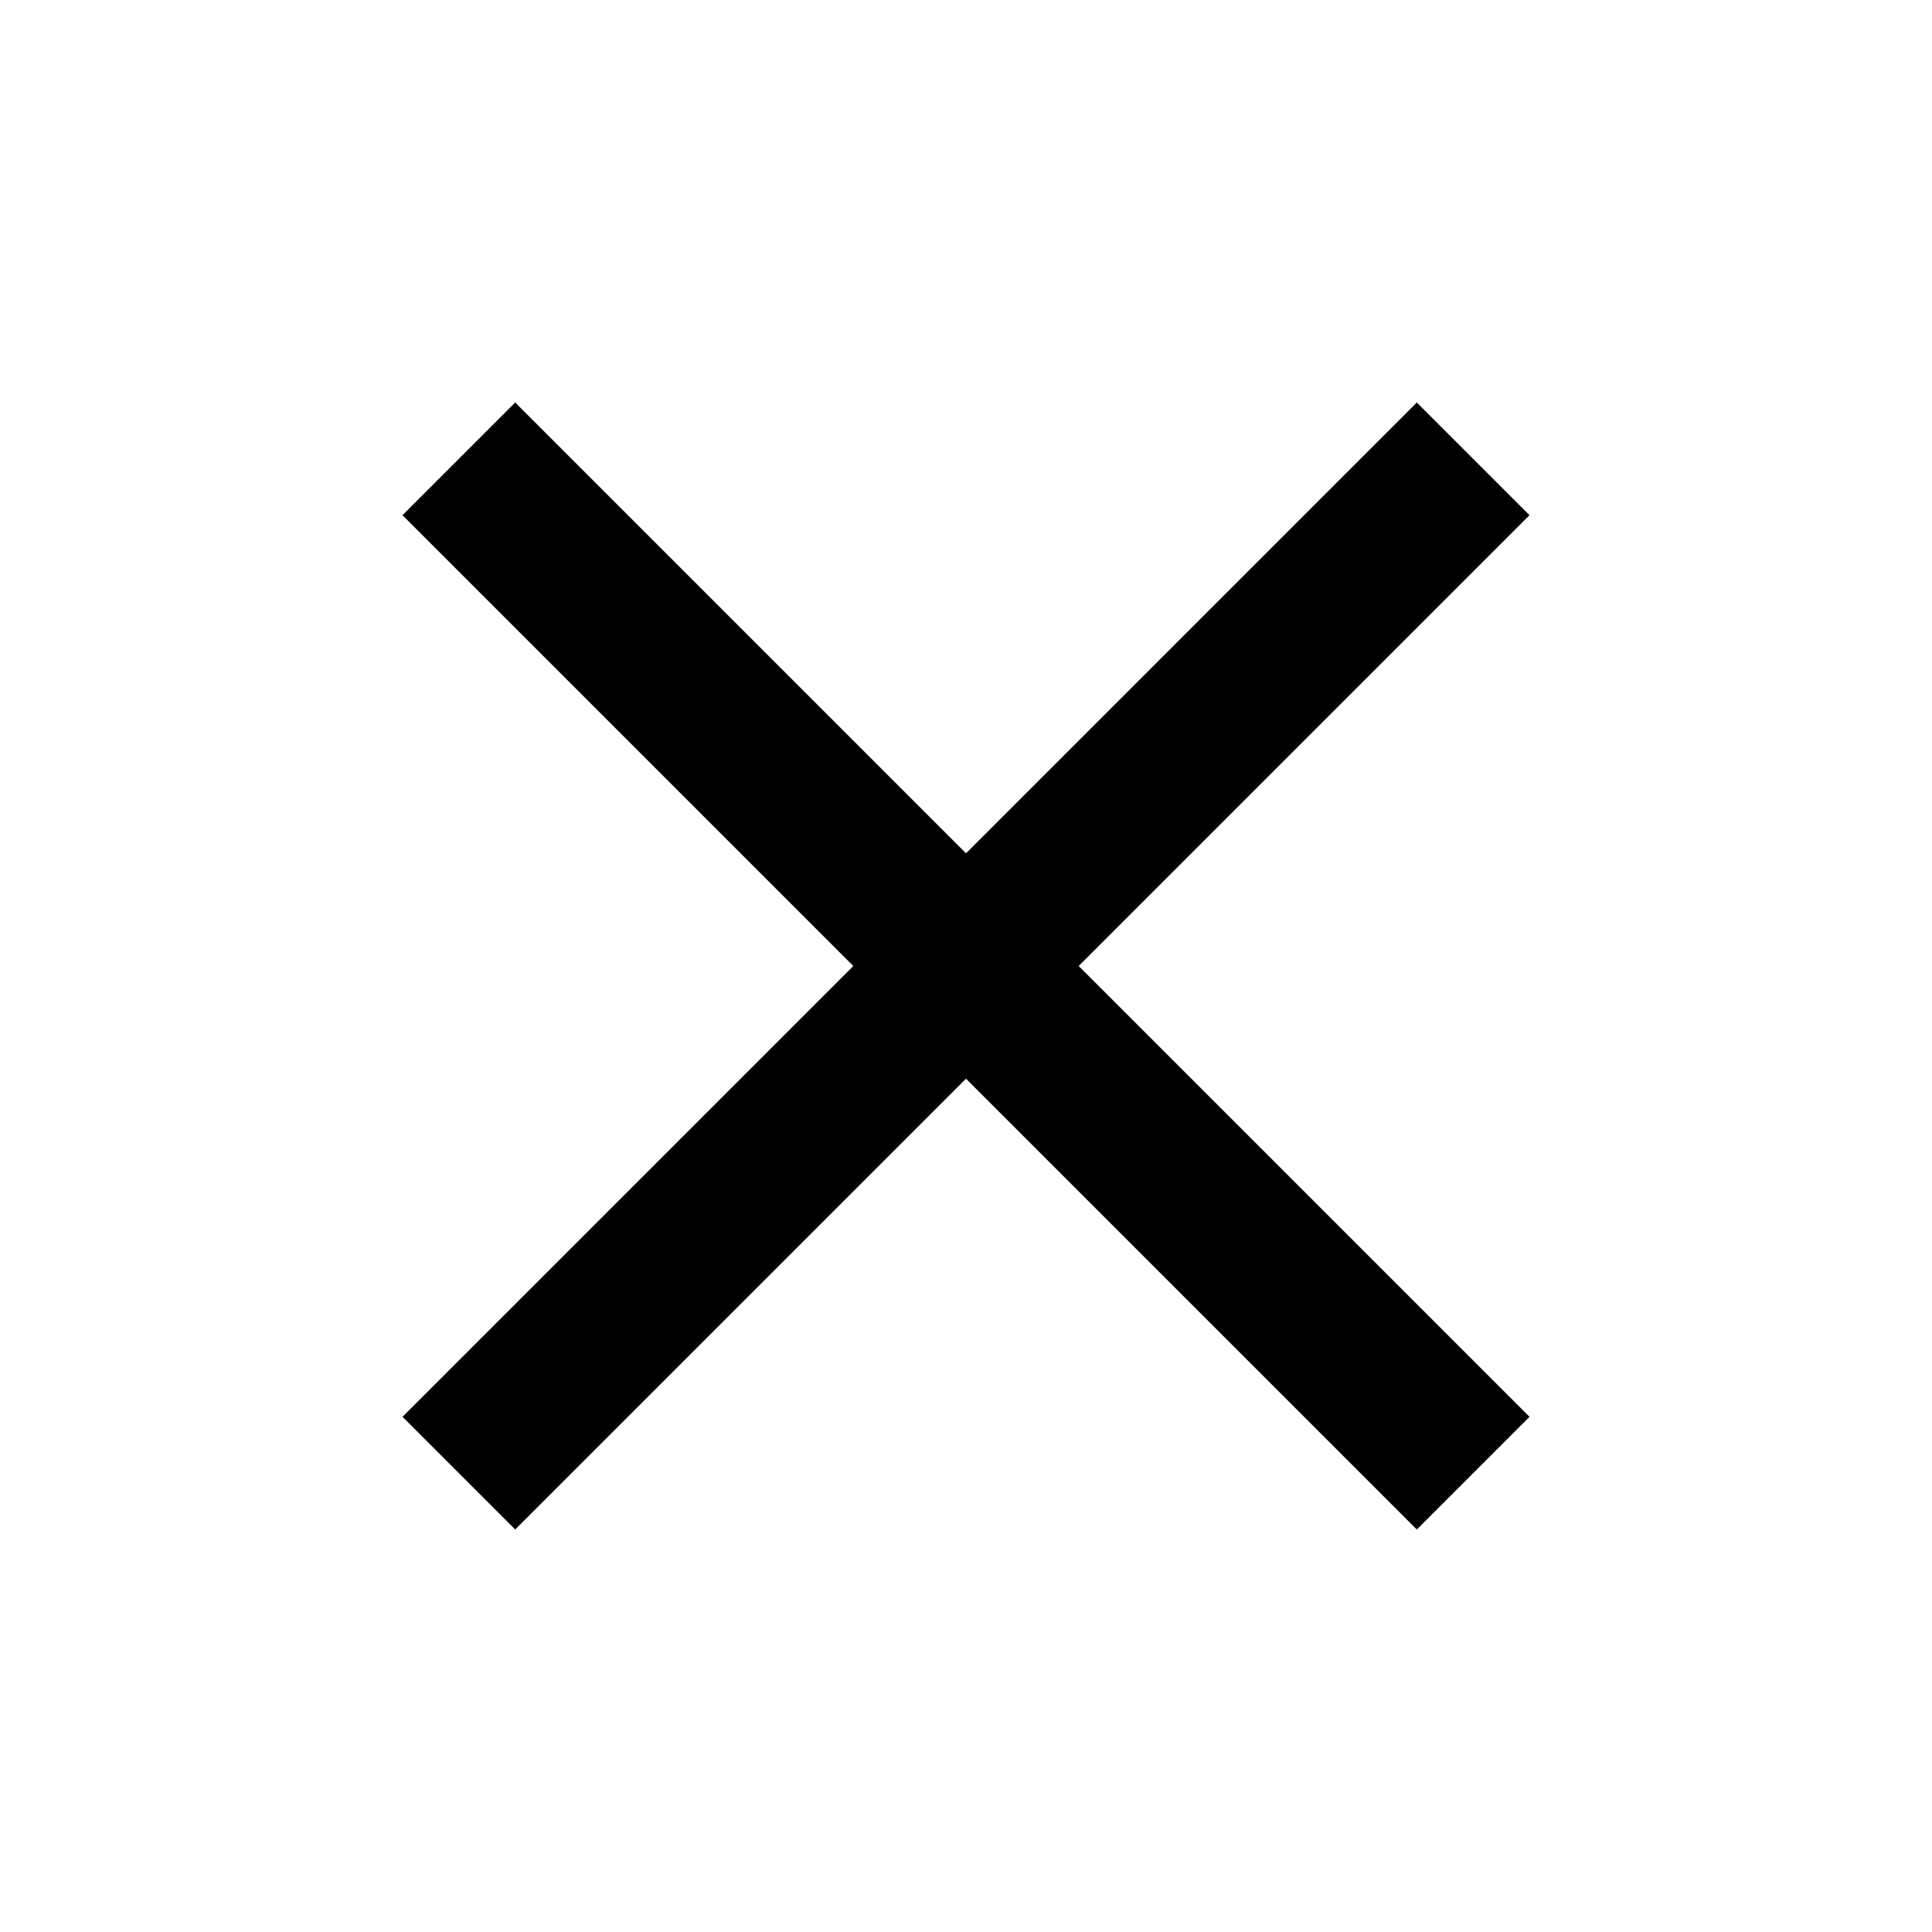
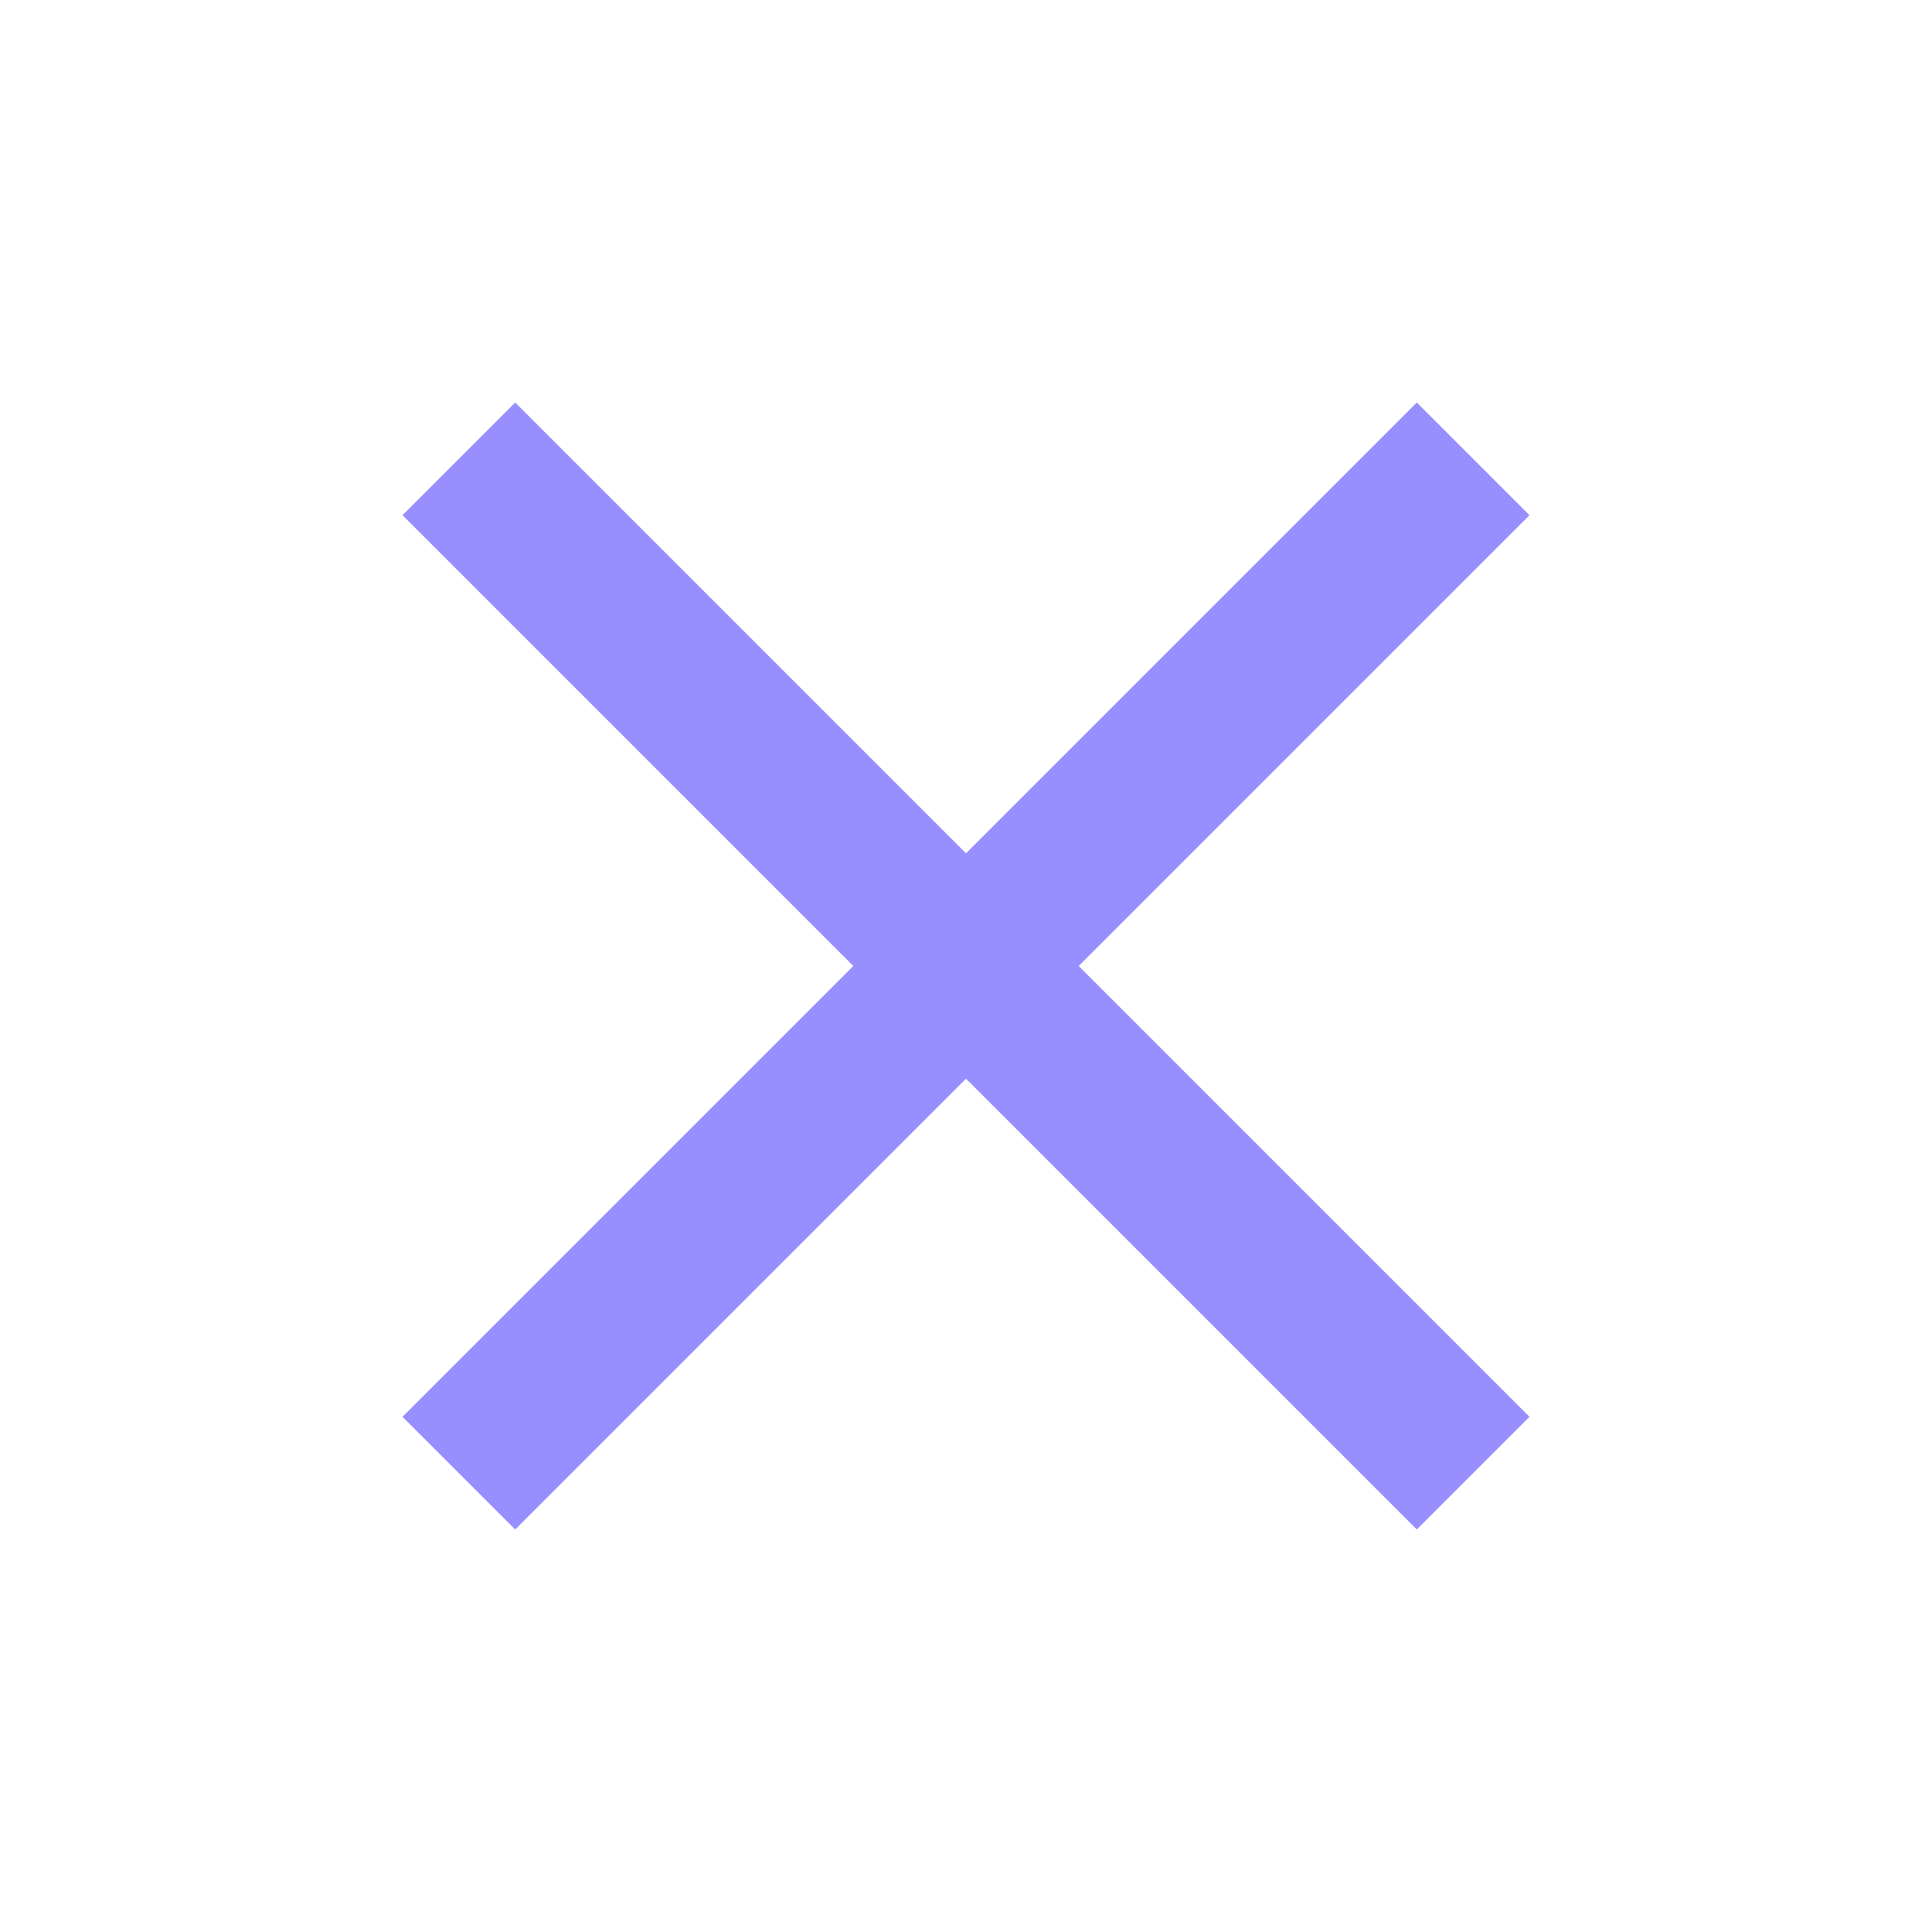
<svg xmlns="http://www.w3.org/2000/svg" height="24" viewBox="0 -960 960 960" width="24">
-   <path d="m256-200-56-56 224-224-224-224 56-56 224 224 224-224 56 56-224 224 224 224-56 56-224-224-224 224Z" />
+   <path d="m256-200-56-56 224-224-224-224 56-56 224 224 224-224 56 56-224 224 224 224-56 56-224-224-224 224Z" fill="#988FFF" />
</svg>
